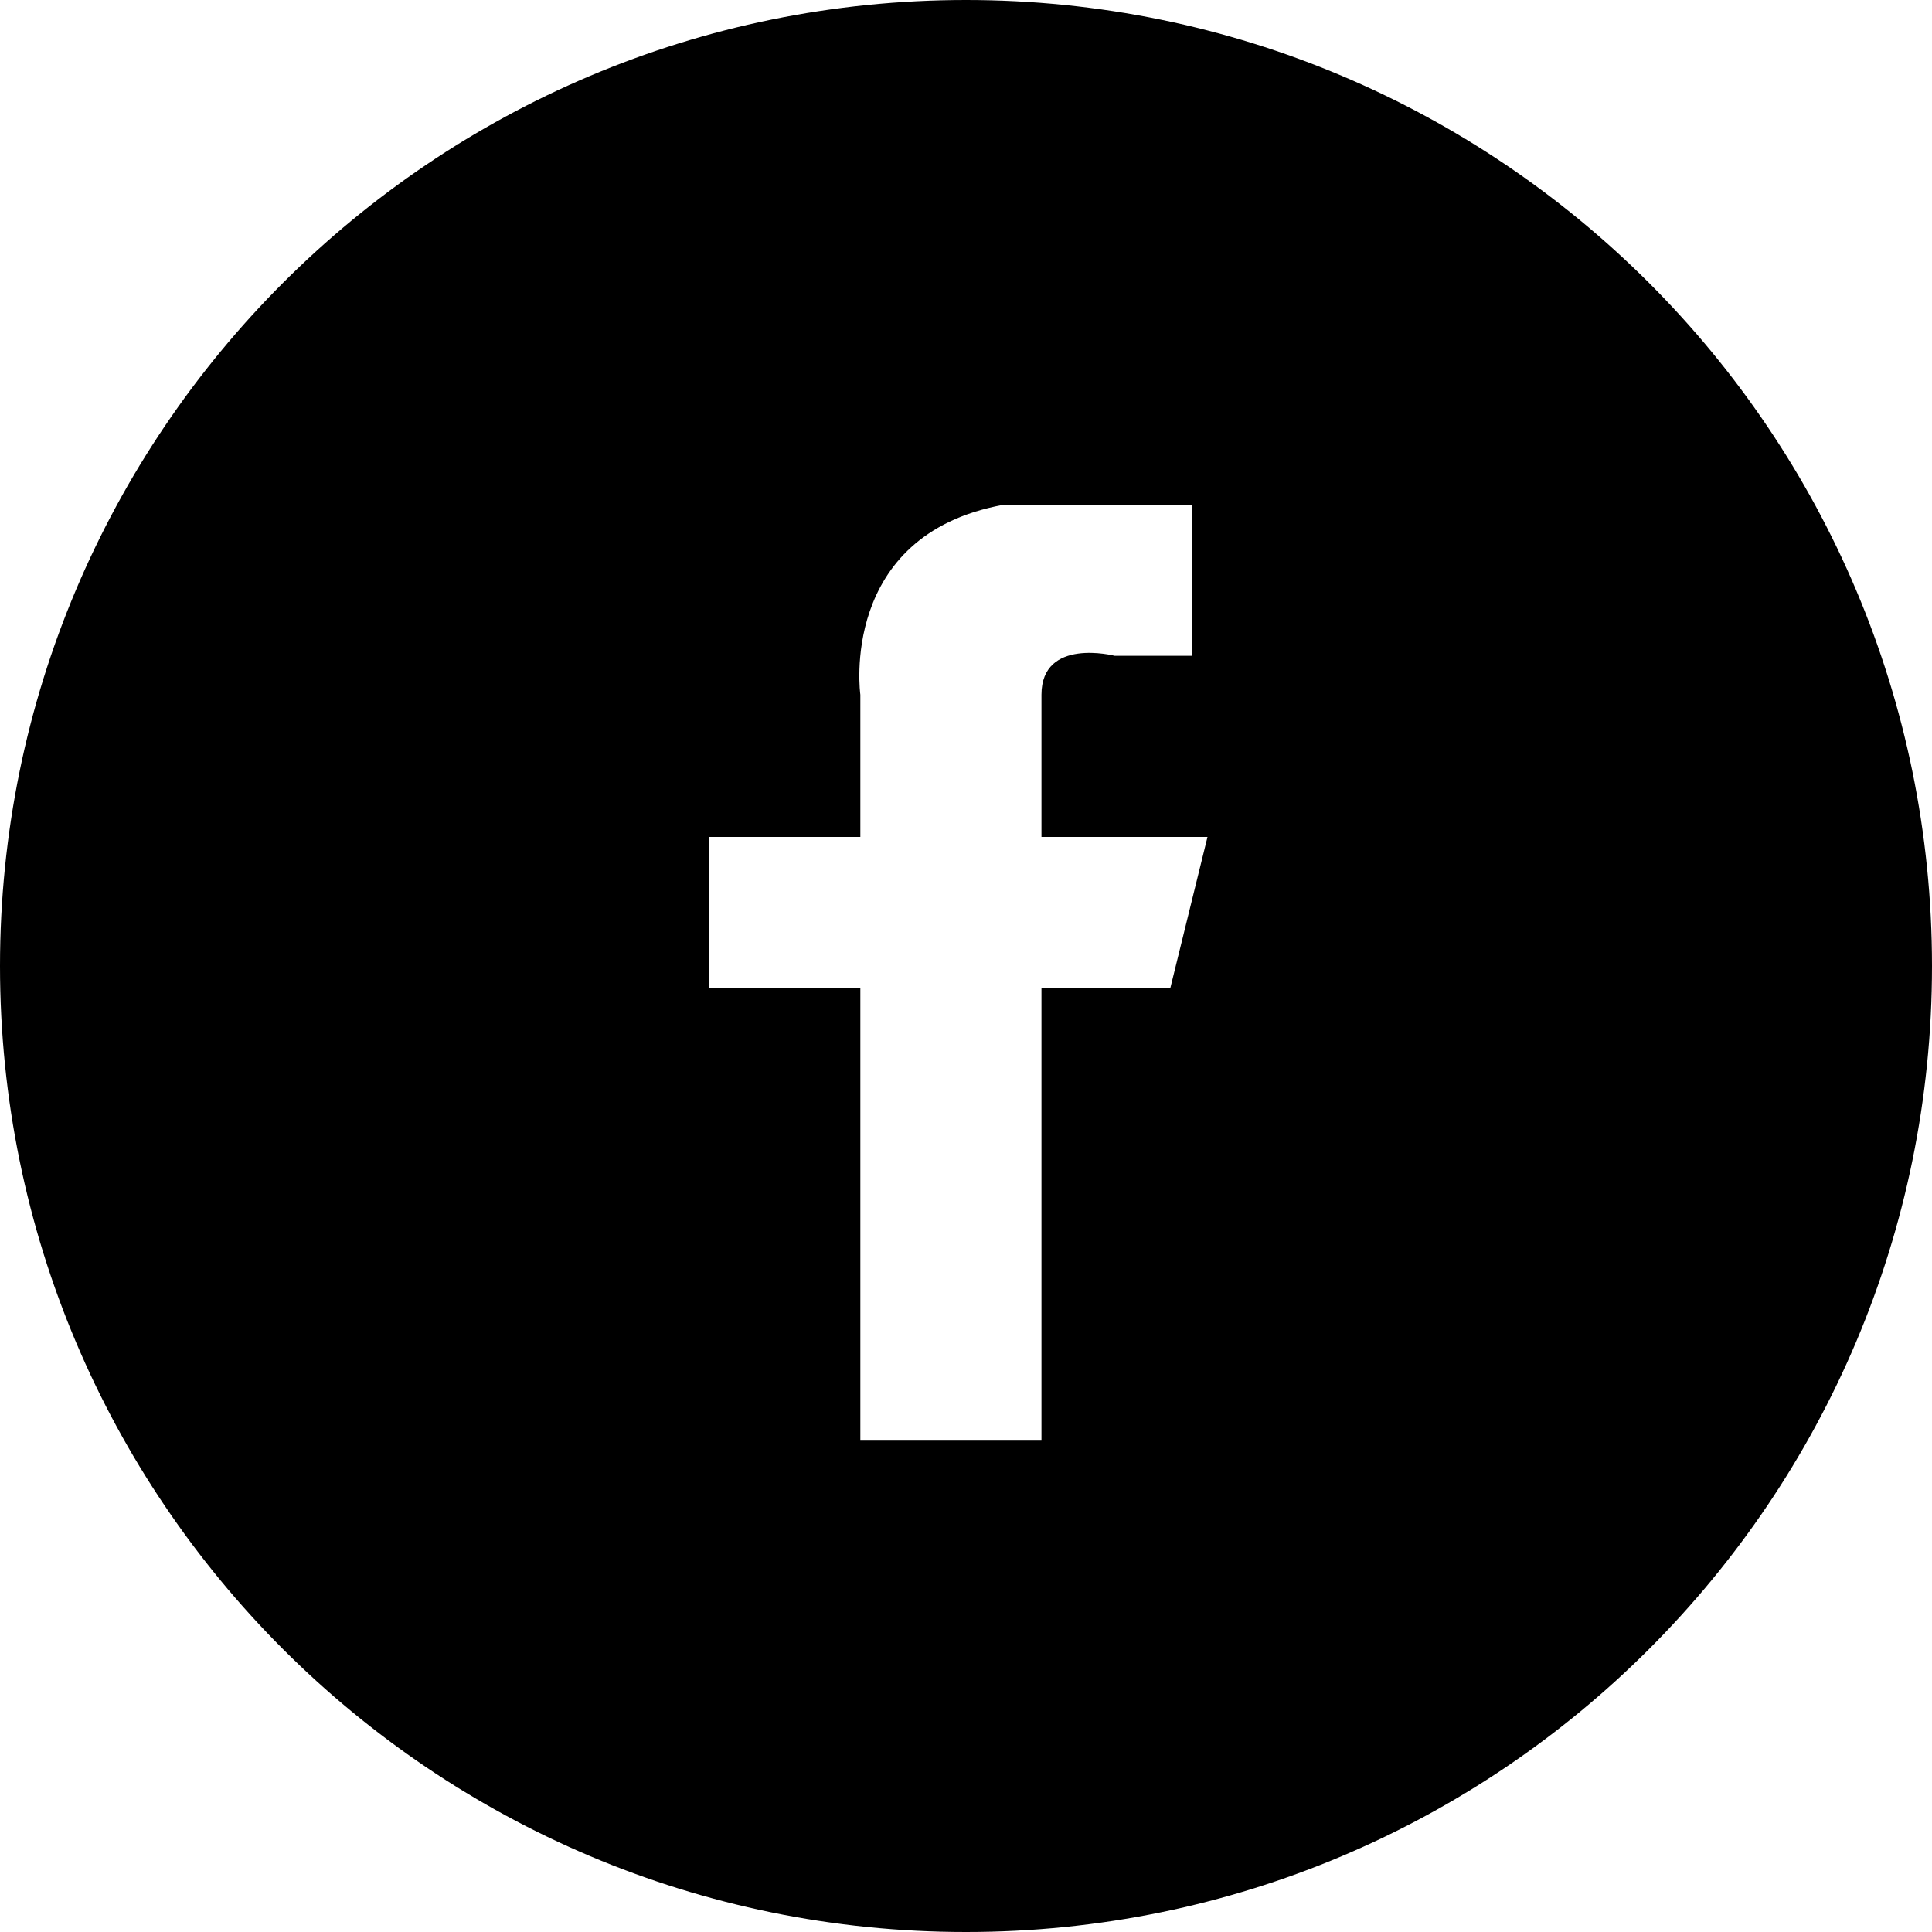
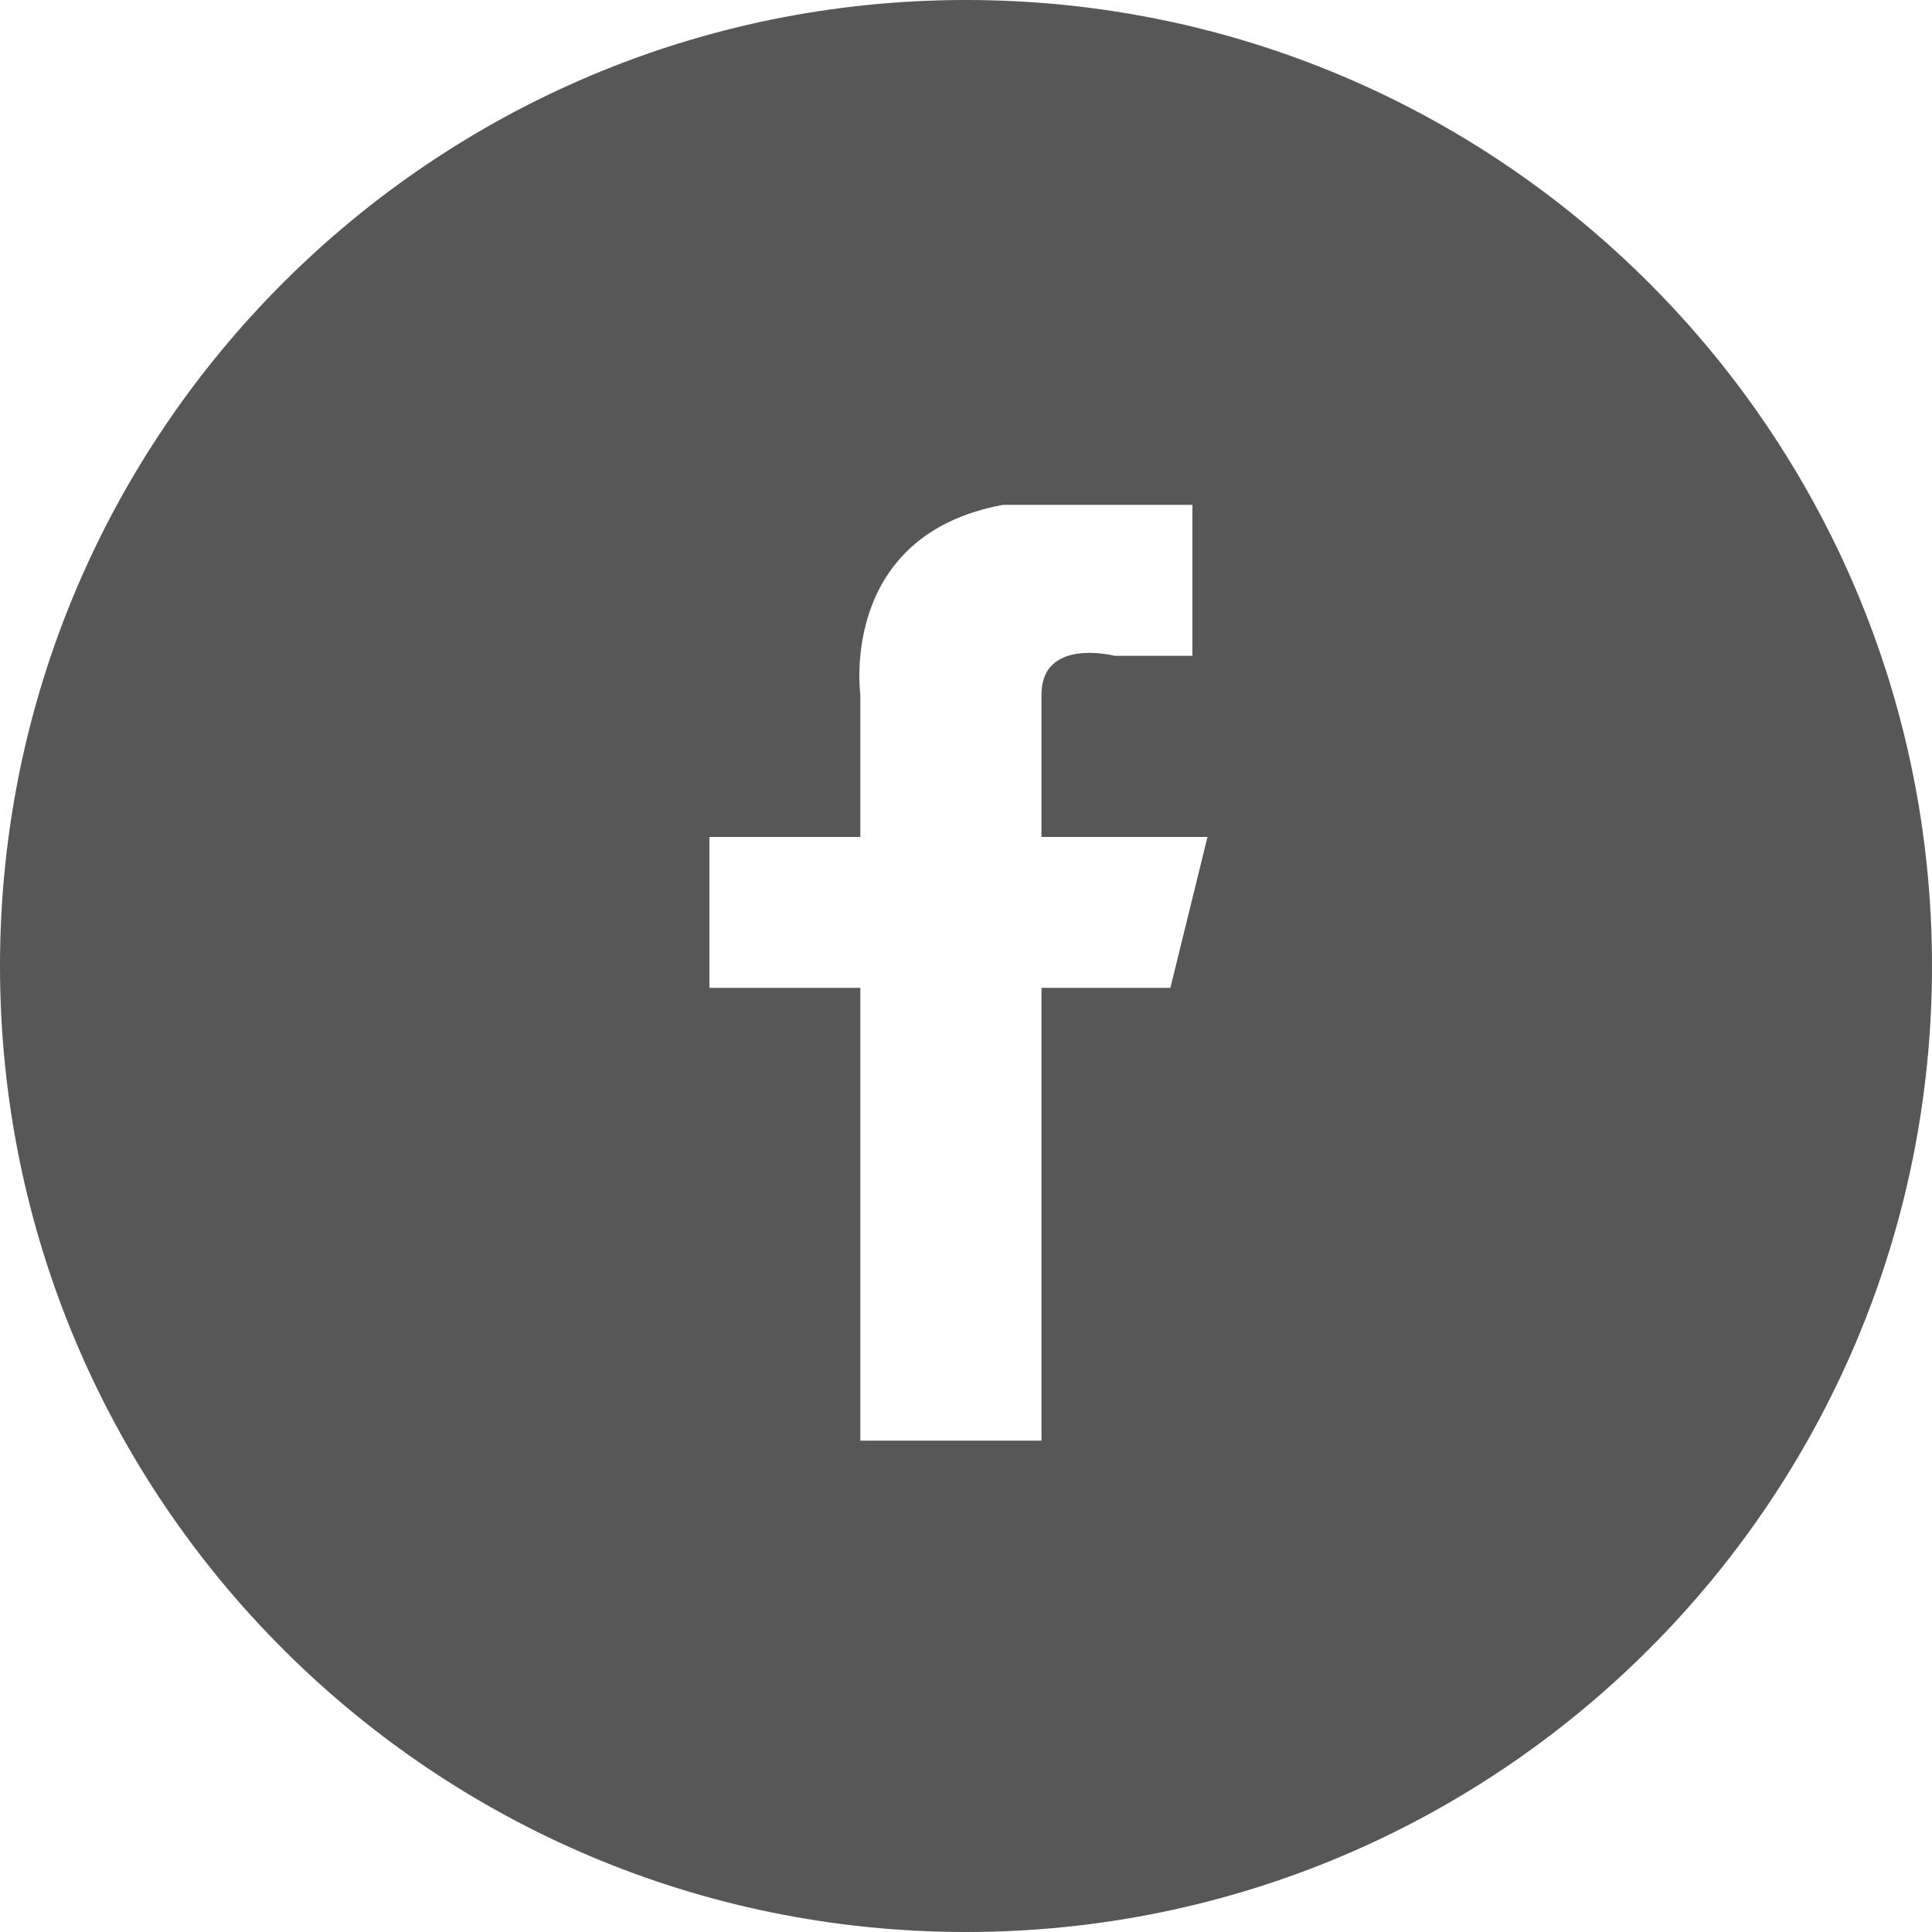
<svg xmlns="http://www.w3.org/2000/svg" version="1.1" id="Layer_1" x="0px" y="0px" width="32px" height="32px" viewBox="0 0 32 32" enable-background="new 0 0 32 32" xml:space="preserve">
  <g>
-     <path fill="#000000" d="M19.75,10.862h-1.289c0,0-1.211-0.311-1.211,0.645v2.355H20l-0.615,2.5H17.25v7.5h-3v-7.5h-2.5v-2.5h2.5   v-2.355c0,0-0.37-2.645,2.365-3.145h3.135V10.862z M16,0C7.163,0,0,7.164,0,16s7.163,16,16,16s16-7.164,16-16S24.837,0,16,0" />
+     <path fill="#585757" d="M19.75,10.862h-1.289c0,0-1.211-0.311-1.211,0.645v2.355H20l-0.615,2.5H17.25v7.5h-3v-7.5h-2.5v-2.5h2.5   v-2.355c0,0-0.37-2.645,2.365-3.145h3.135V10.862z M16,0C7.163,0,0,7.164,0,16s7.163,16,16,16s16-7.164,16-16S24.837,0,16,0" />
  </g>
</svg>
